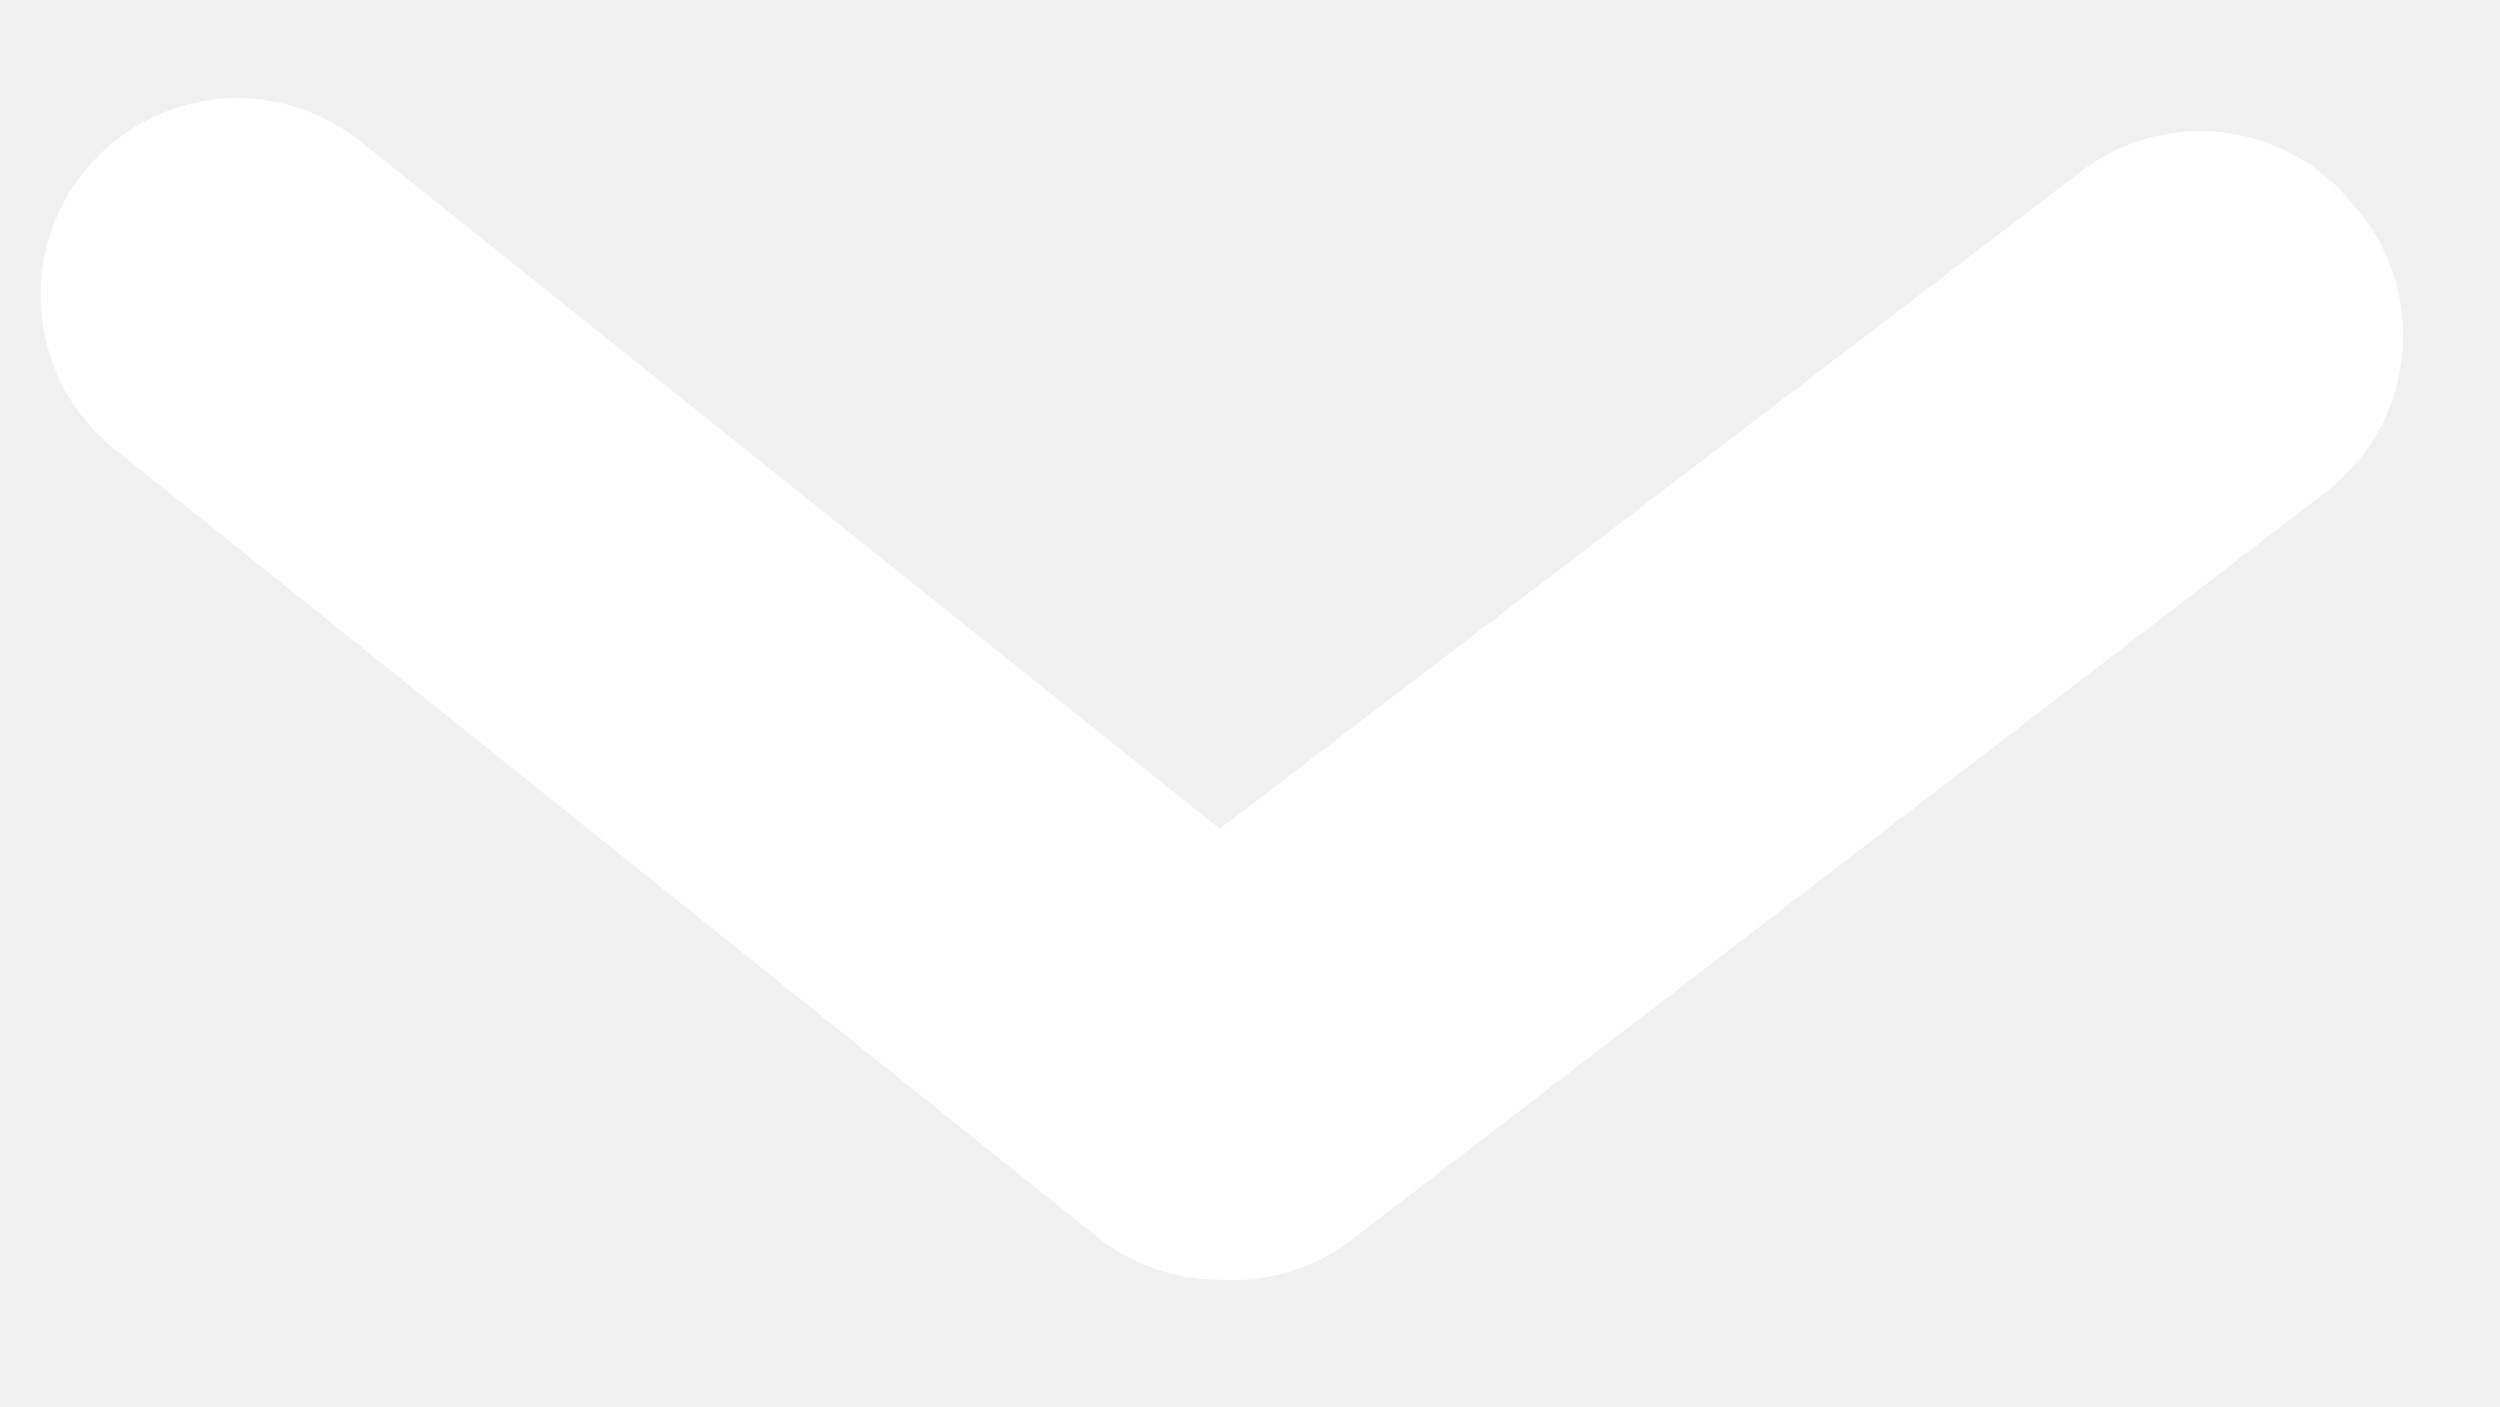
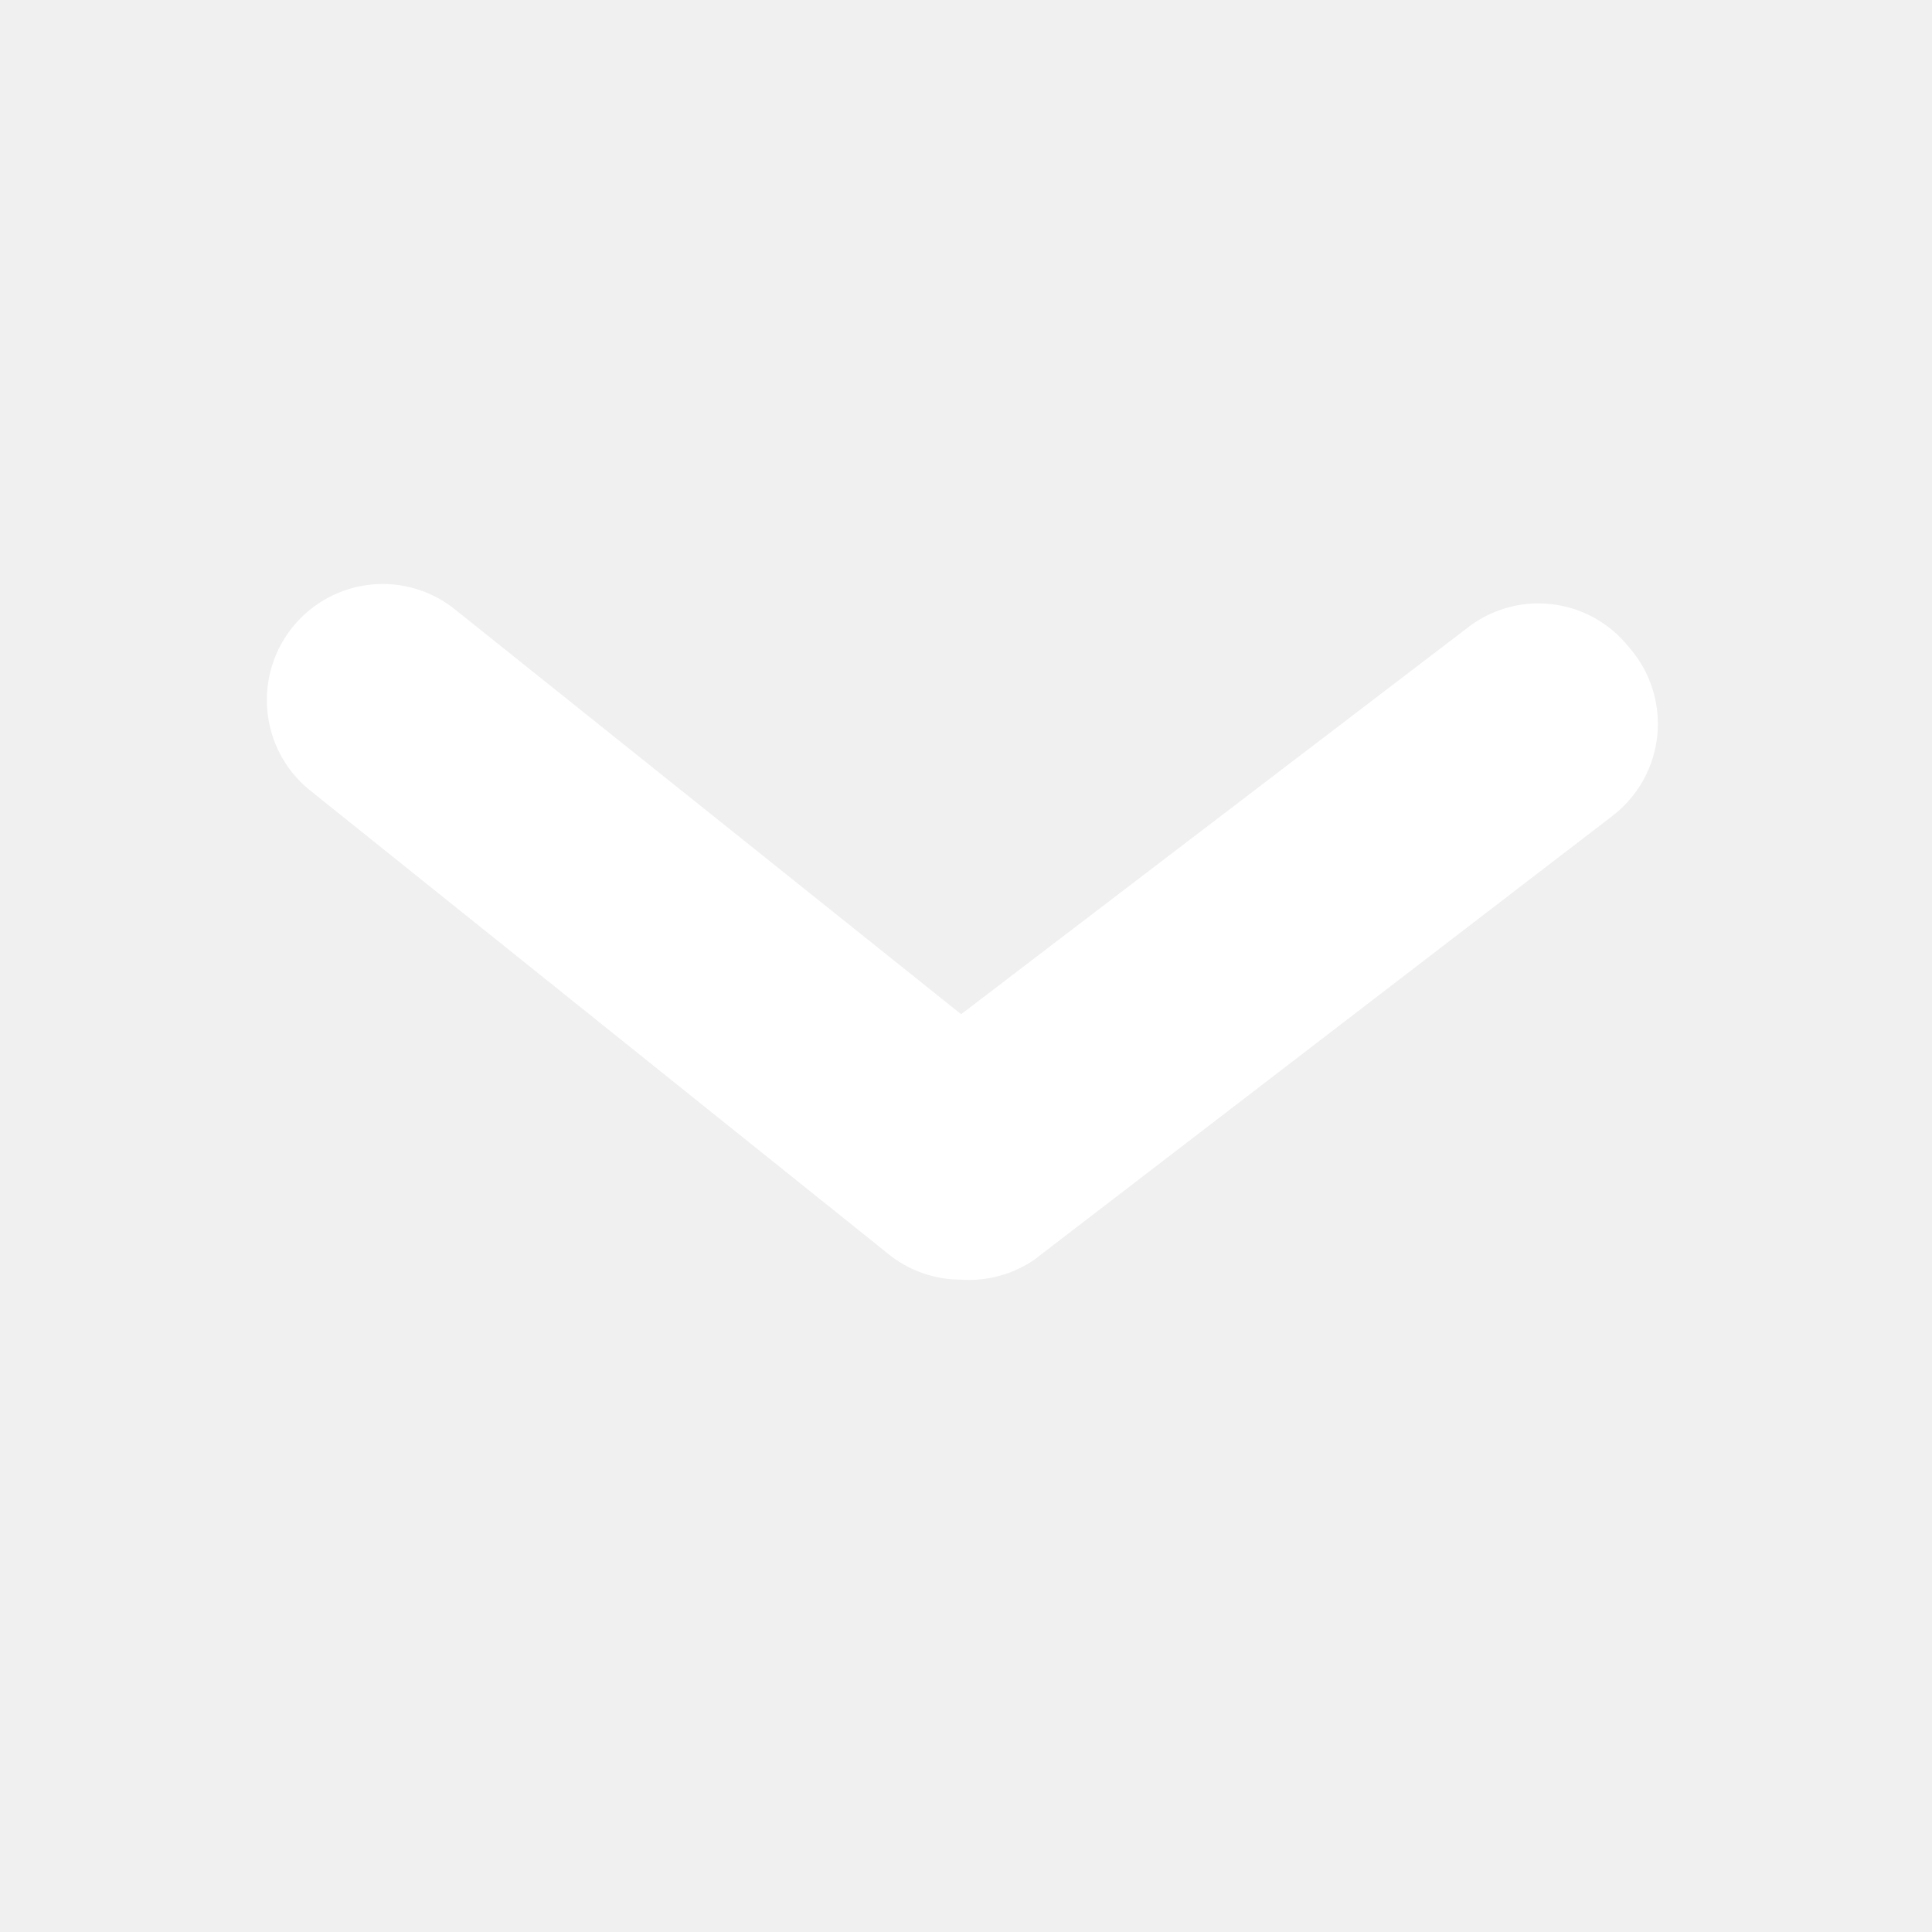
- <svg xmlns="http://www.w3.org/2000/svg" width="16" height="9" viewBox="0 0 16 9" fill="none">
-   <path d="M7.806 8.19C7.512 8.19 7.227 8.088 7.001 7.9L0.714 2.86C0.457 2.646 0.296 2.339 0.265 2.005C0.234 1.672 0.337 1.34 0.551 1.083C0.764 0.826 1.071 0.664 1.403 0.633C1.736 0.603 2.067 0.705 2.324 0.919L7.806 5.304L13.288 1.121C13.417 1.016 13.565 0.938 13.724 0.891C13.883 0.844 14.049 0.829 14.214 0.846C14.379 0.864 14.539 0.914 14.684 0.993C14.829 1.073 14.958 1.18 15.061 1.31C15.177 1.439 15.264 1.591 15.318 1.756C15.371 1.921 15.39 2.096 15.374 2.268C15.357 2.441 15.306 2.608 15.222 2.76C15.137 2.912 15.023 3.044 14.885 3.15L8.598 7.975C8.365 8.133 8.086 8.209 7.806 8.19Z" fill="white" />
+ <svg xmlns="http://www.w3.org/2000/svg" width="21" height="21" viewBox="0 0 21 21" fill="none">
+   <path d="M10.447 13.909C10.153 13.91 9.868 13.807 9.642 13.619L3.355 8.579C3.098 8.366 2.936 8.058 2.906 7.725C2.875 7.392 2.978 7.06 3.191 6.803C3.405 6.546 3.711 6.384 4.044 6.353C4.376 6.322 4.707 6.425 4.964 6.639L10.447 11.024L15.929 6.841C16.058 6.736 16.206 6.658 16.364 6.611C16.523 6.563 16.69 6.548 16.855 6.566C17.019 6.583 17.179 6.633 17.325 6.713C17.47 6.793 17.598 6.9 17.702 7.03C17.817 7.159 17.904 7.311 17.958 7.476C18.012 7.641 18.031 7.815 18.015 7.988C17.998 8.161 17.946 8.328 17.862 8.48C17.778 8.631 17.663 8.764 17.526 8.869L11.239 13.695C11.006 13.853 10.727 13.929 10.447 13.909Z" fill="white" />
</svg>
